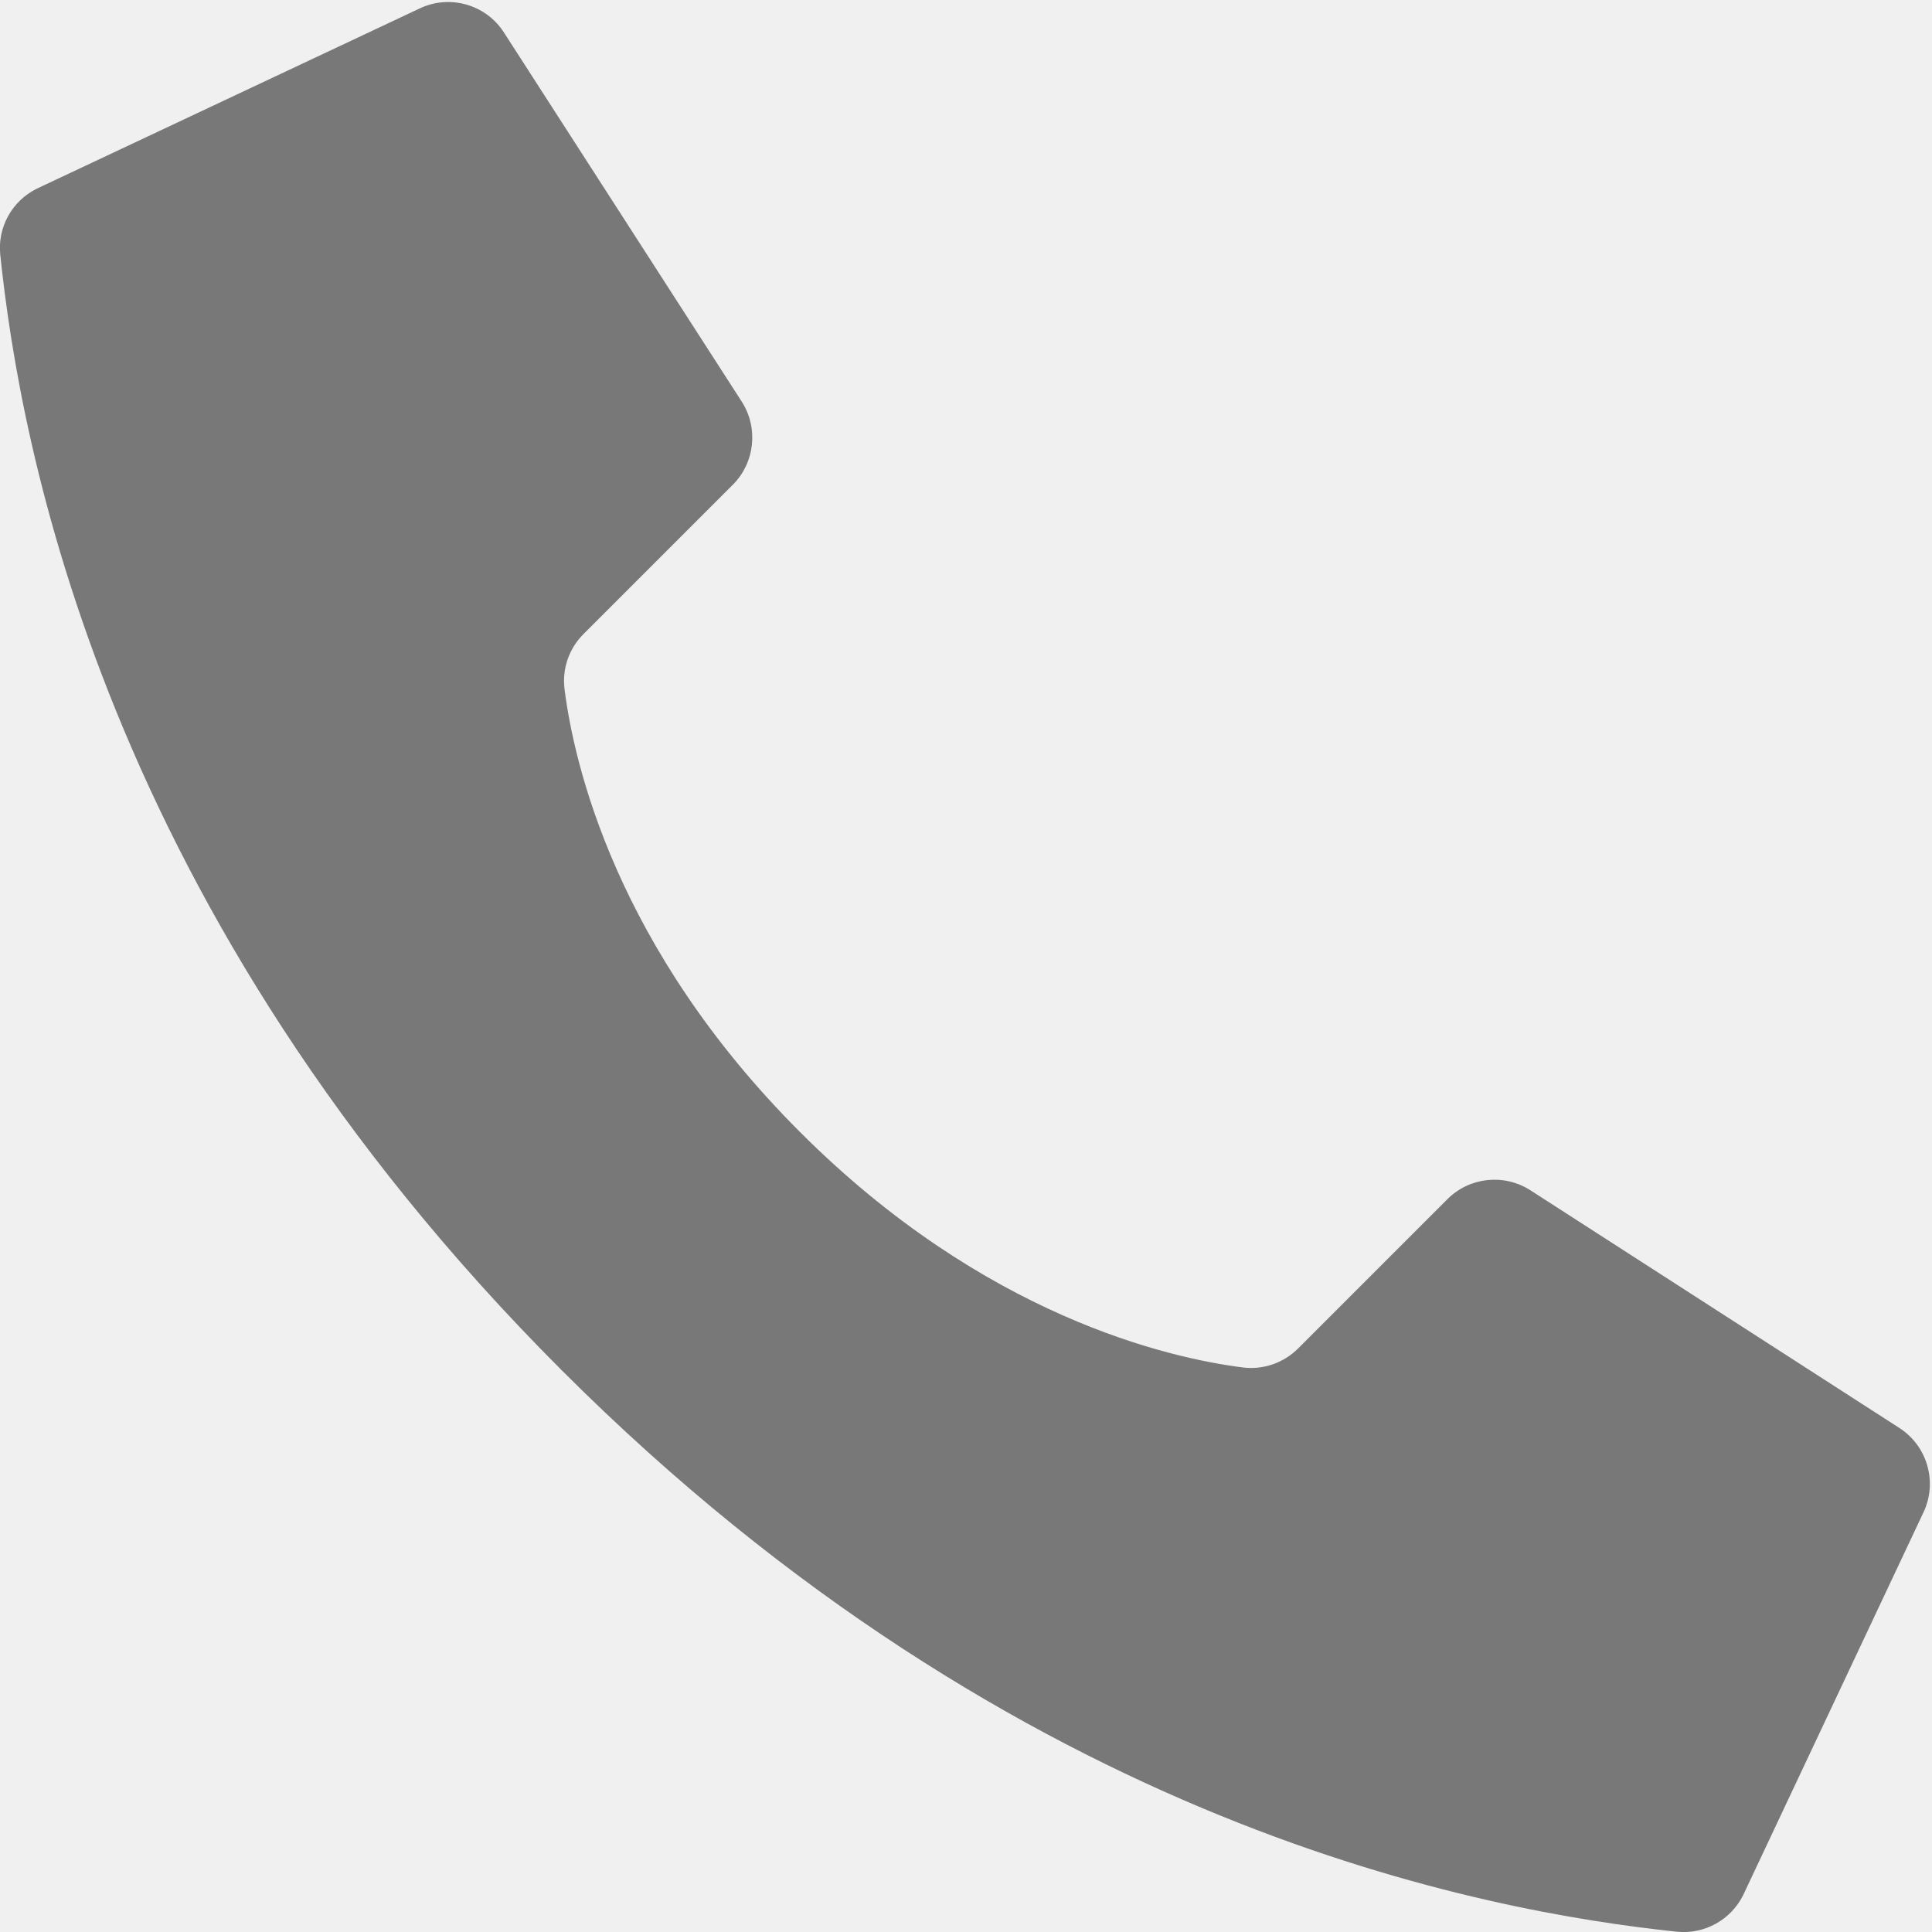
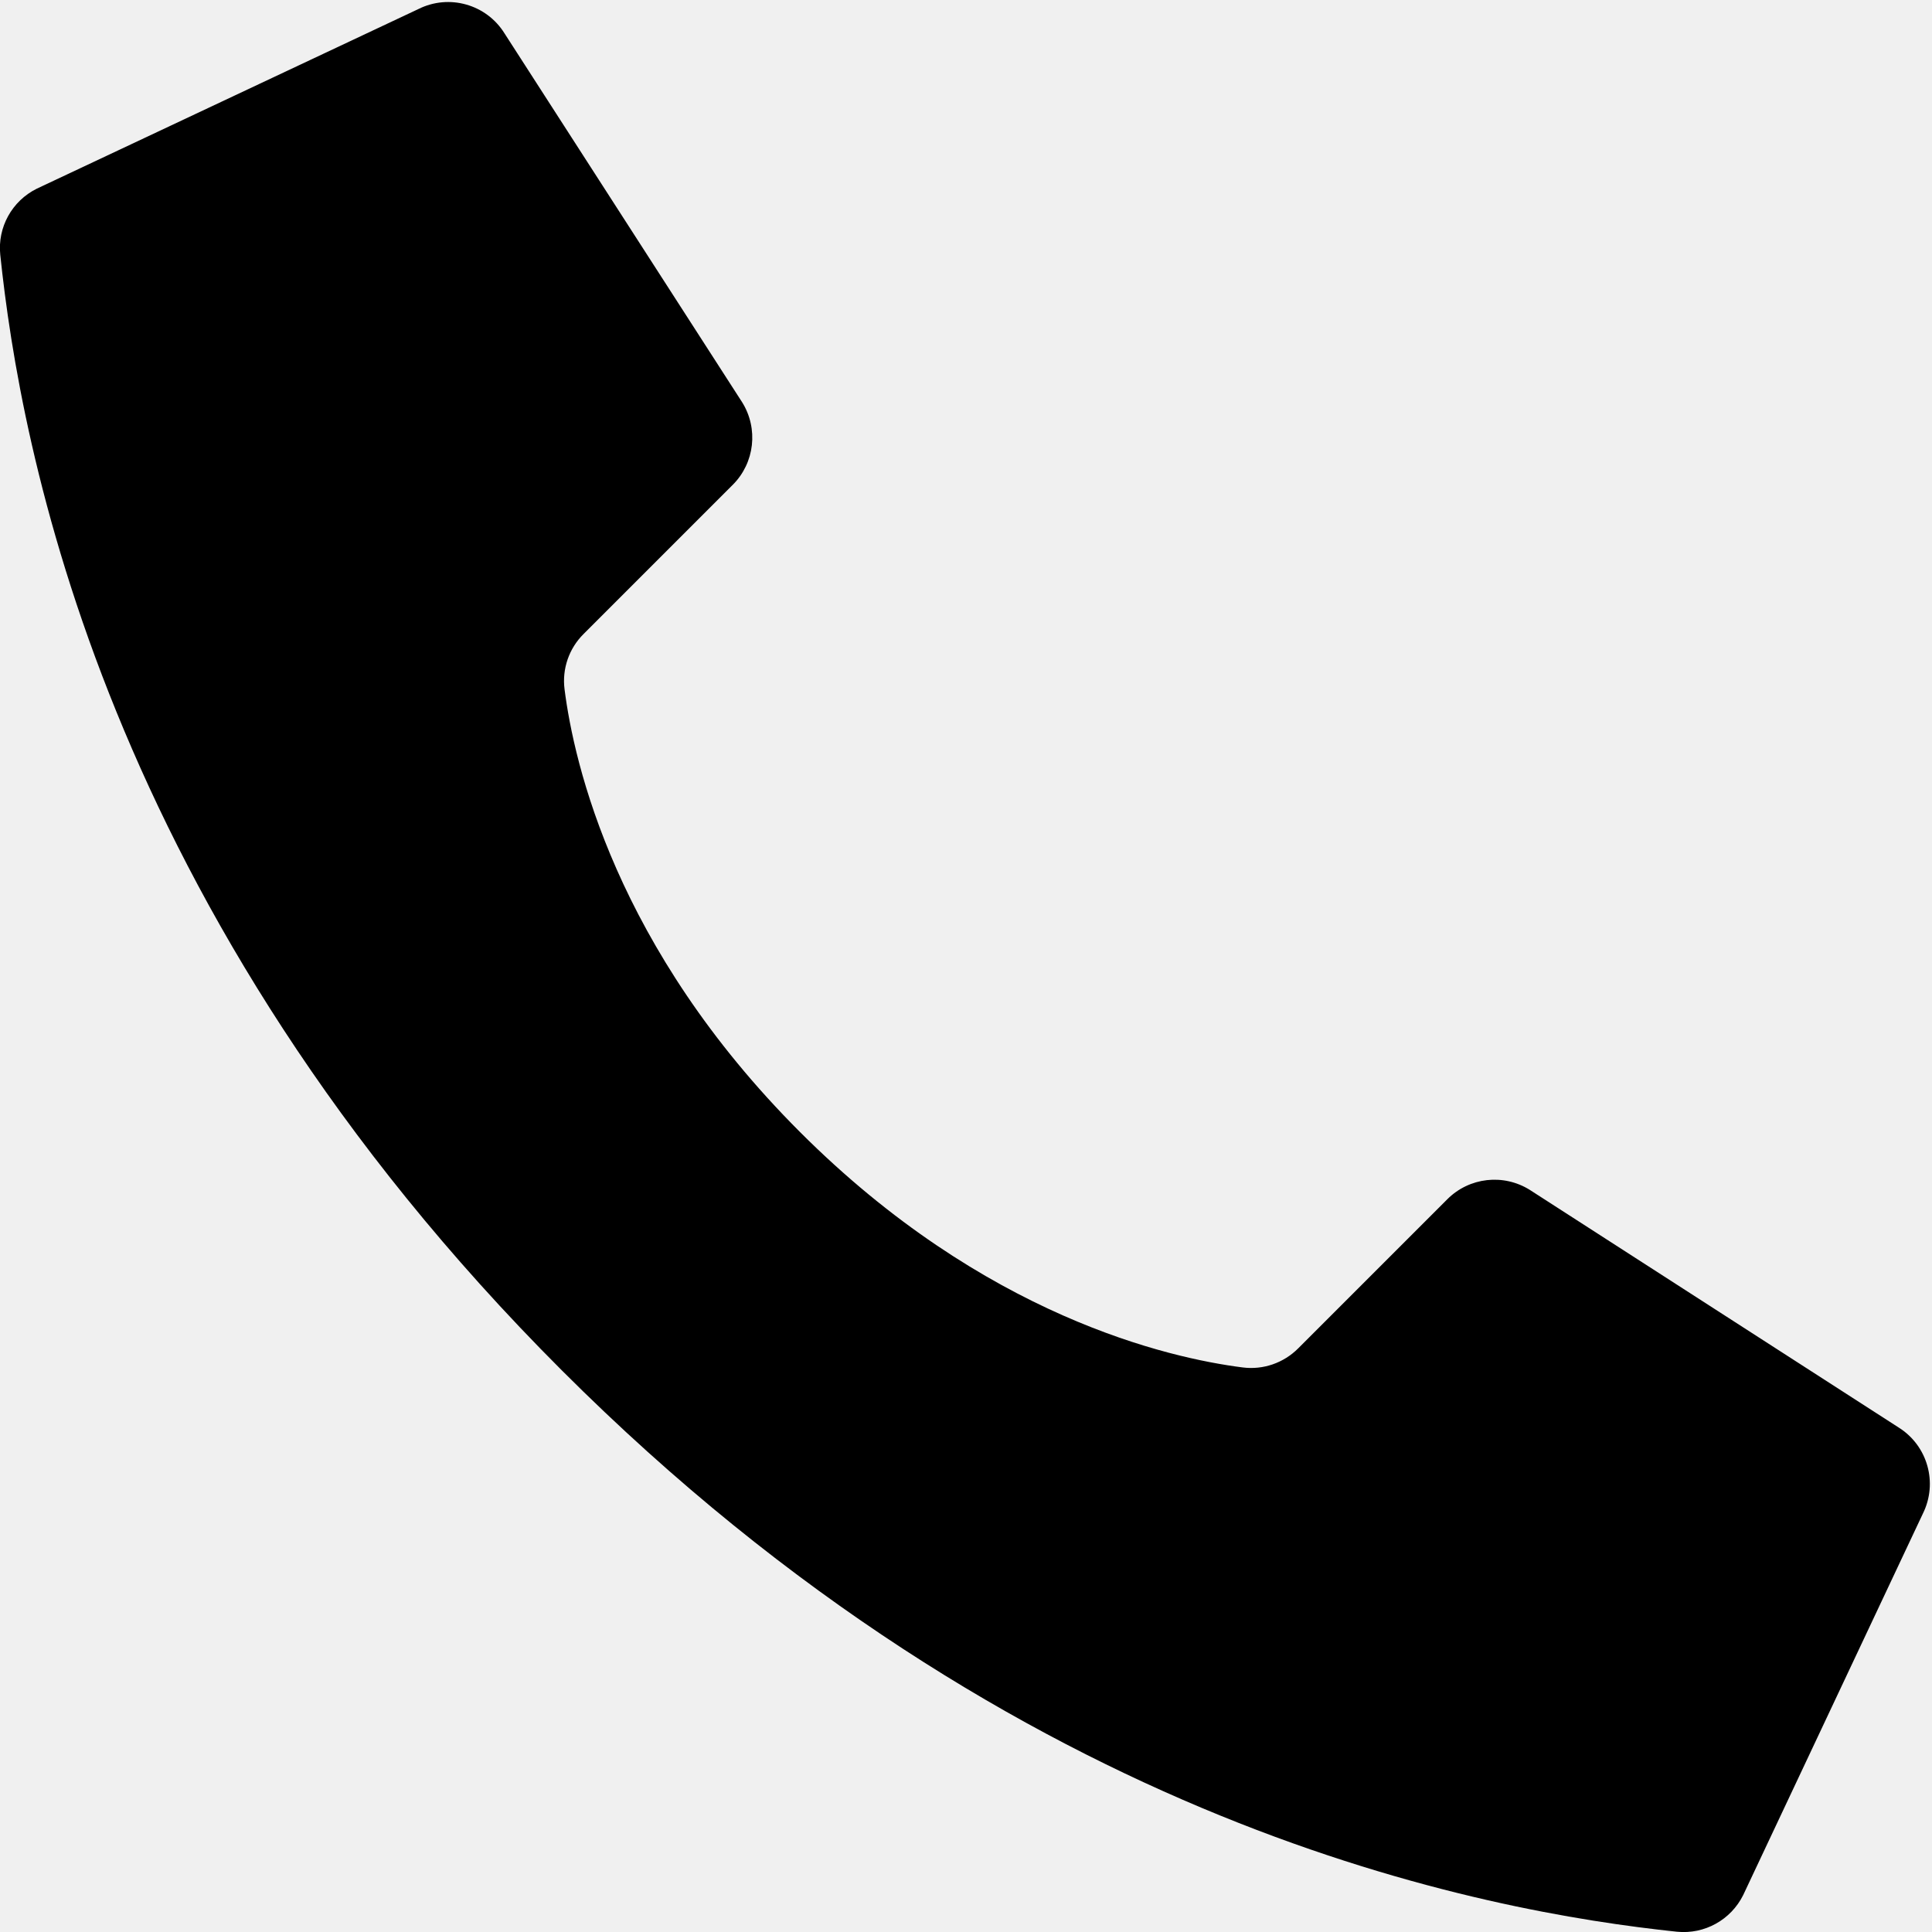
<svg xmlns="http://www.w3.org/2000/svg" width="14" height="14" viewBox="0 0 14 14" fill="none">
-   <g opacity="0.5" clip-path="url(#clip0)">
+   <g clip-path="url(#clip0)">
    <path d="M5.797 8.203C4.461 6.867 4.159 5.531 4.091 4.995C4.072 4.847 4.123 4.699 4.229 4.594L5.31 3.513C5.469 3.354 5.497 3.106 5.378 2.915L3.656 0.242C3.525 0.031 3.254 -0.046 3.031 0.066L0.267 1.367C0.087 1.456 -0.019 1.647 0.002 1.847C0.146 3.223 0.746 6.605 4.07 9.929C7.394 13.253 10.775 13.853 12.152 13.998C12.352 14.018 12.543 13.912 12.632 13.732L13.934 10.968C14.044 10.746 13.969 10.476 13.758 10.344L11.085 8.622C10.894 8.503 10.647 8.531 10.488 8.69L9.407 9.771C9.301 9.877 9.153 9.928 9.005 9.909C8.47 9.841 7.133 9.539 5.797 8.203Z" fill="black" />
  </g>
  <defs>
    <clipPath id="clip0">
      <rect width="14" height="14" fill="white" />
    </clipPath>
  </defs>
</svg>
